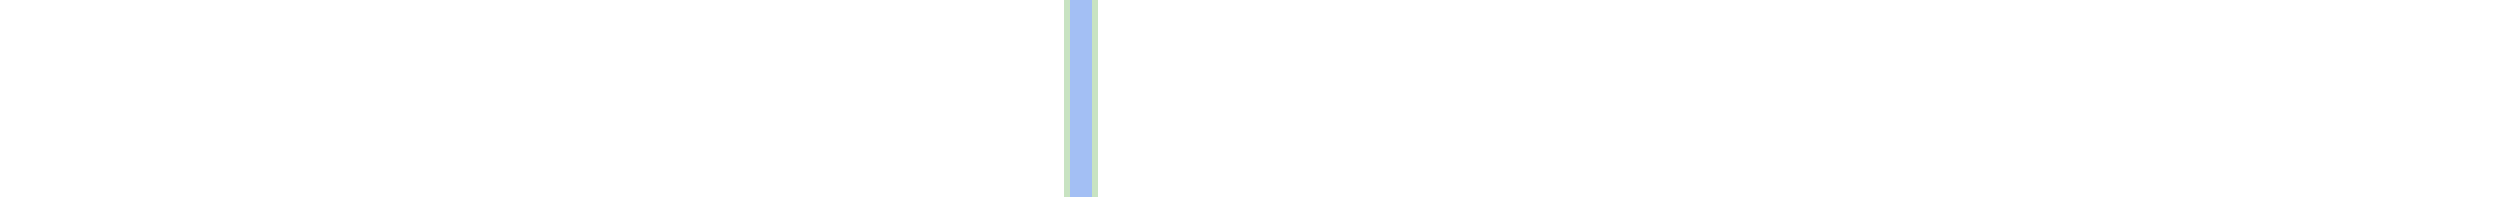
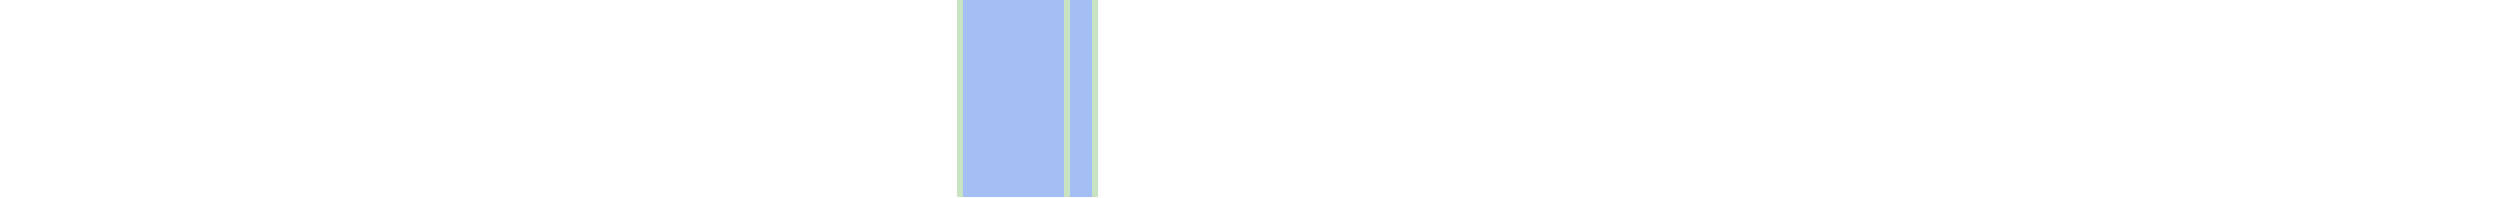
<svg xmlns="http://www.w3.org/2000/svg" viewBox="0 0 444 35" shape-rendering="crispEdges">
-   <rect y="0" x="189" width="6" height="35" fill="#a3bff4" />
+   <rect y="0" x="170" width="25" height="35" fill="#a3bff4" />
+   <rect y="0" x="170" width="1" height="35" fill="#c8e3c2" />
  <rect y="0" x="189" width="1" height="35" fill="#c8e3c2" />
  <rect y="0" x="194" width="1" height="35" fill="#c8e3c2" />
</svg>
